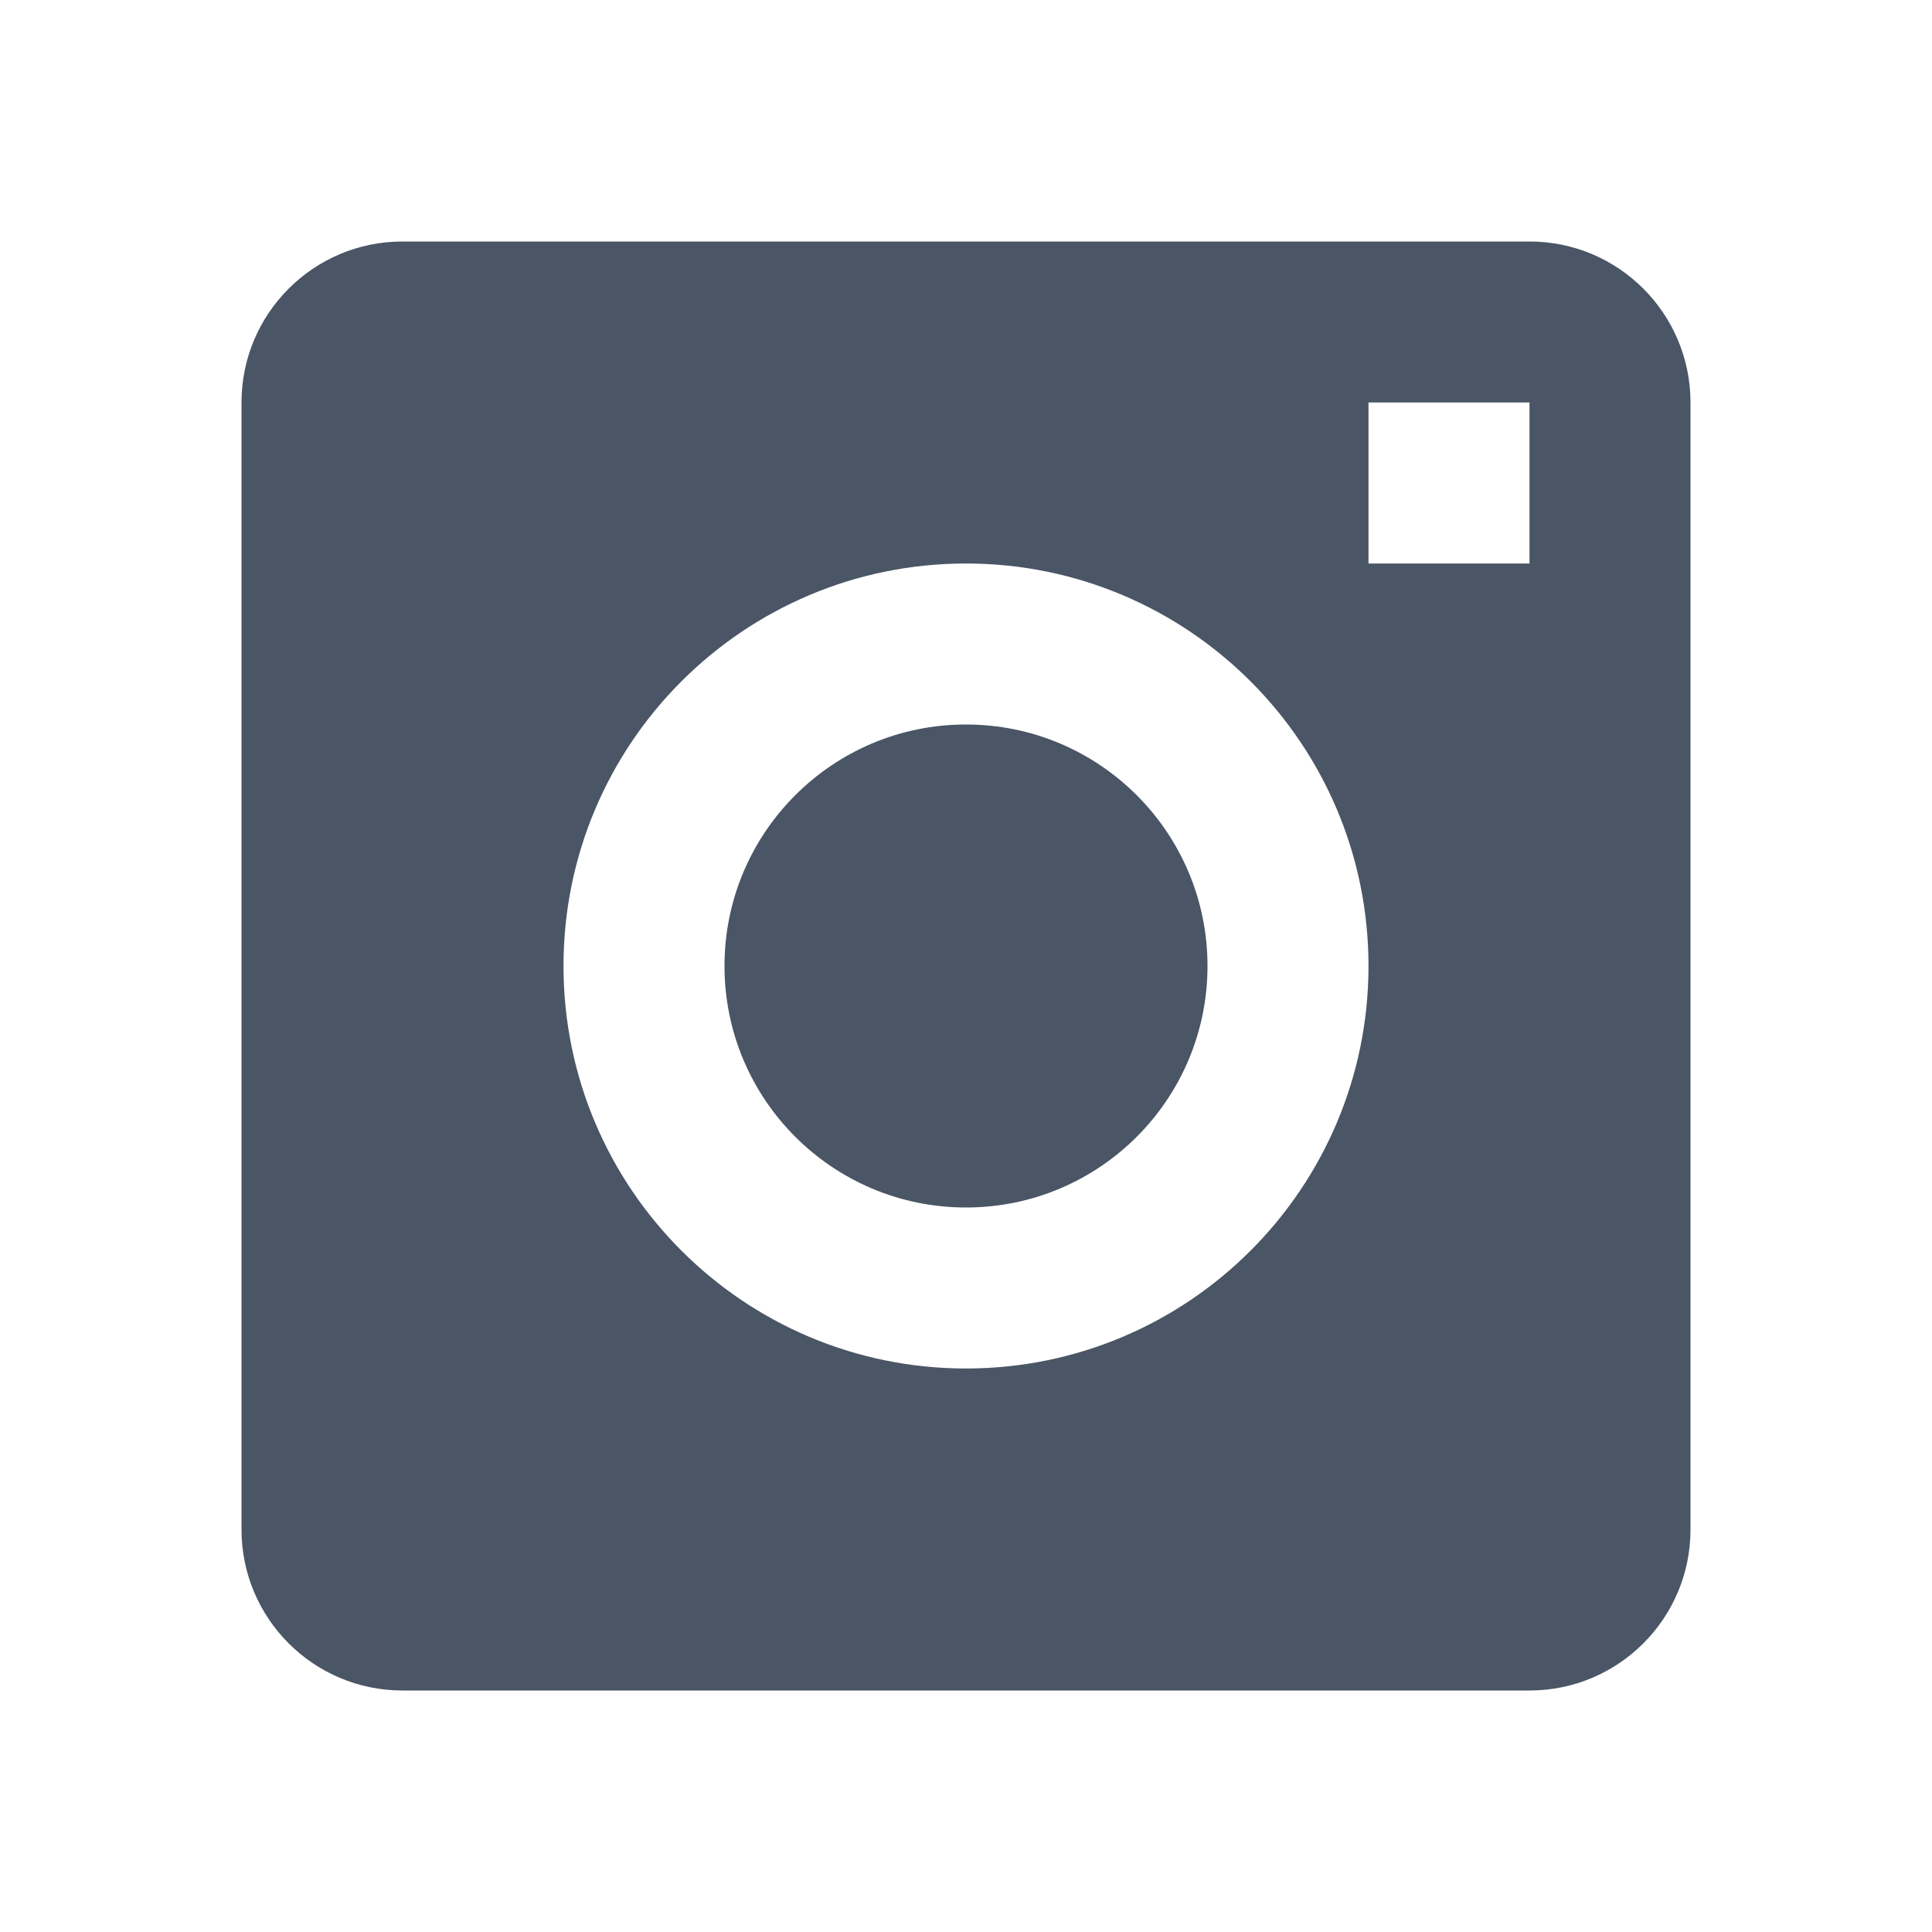
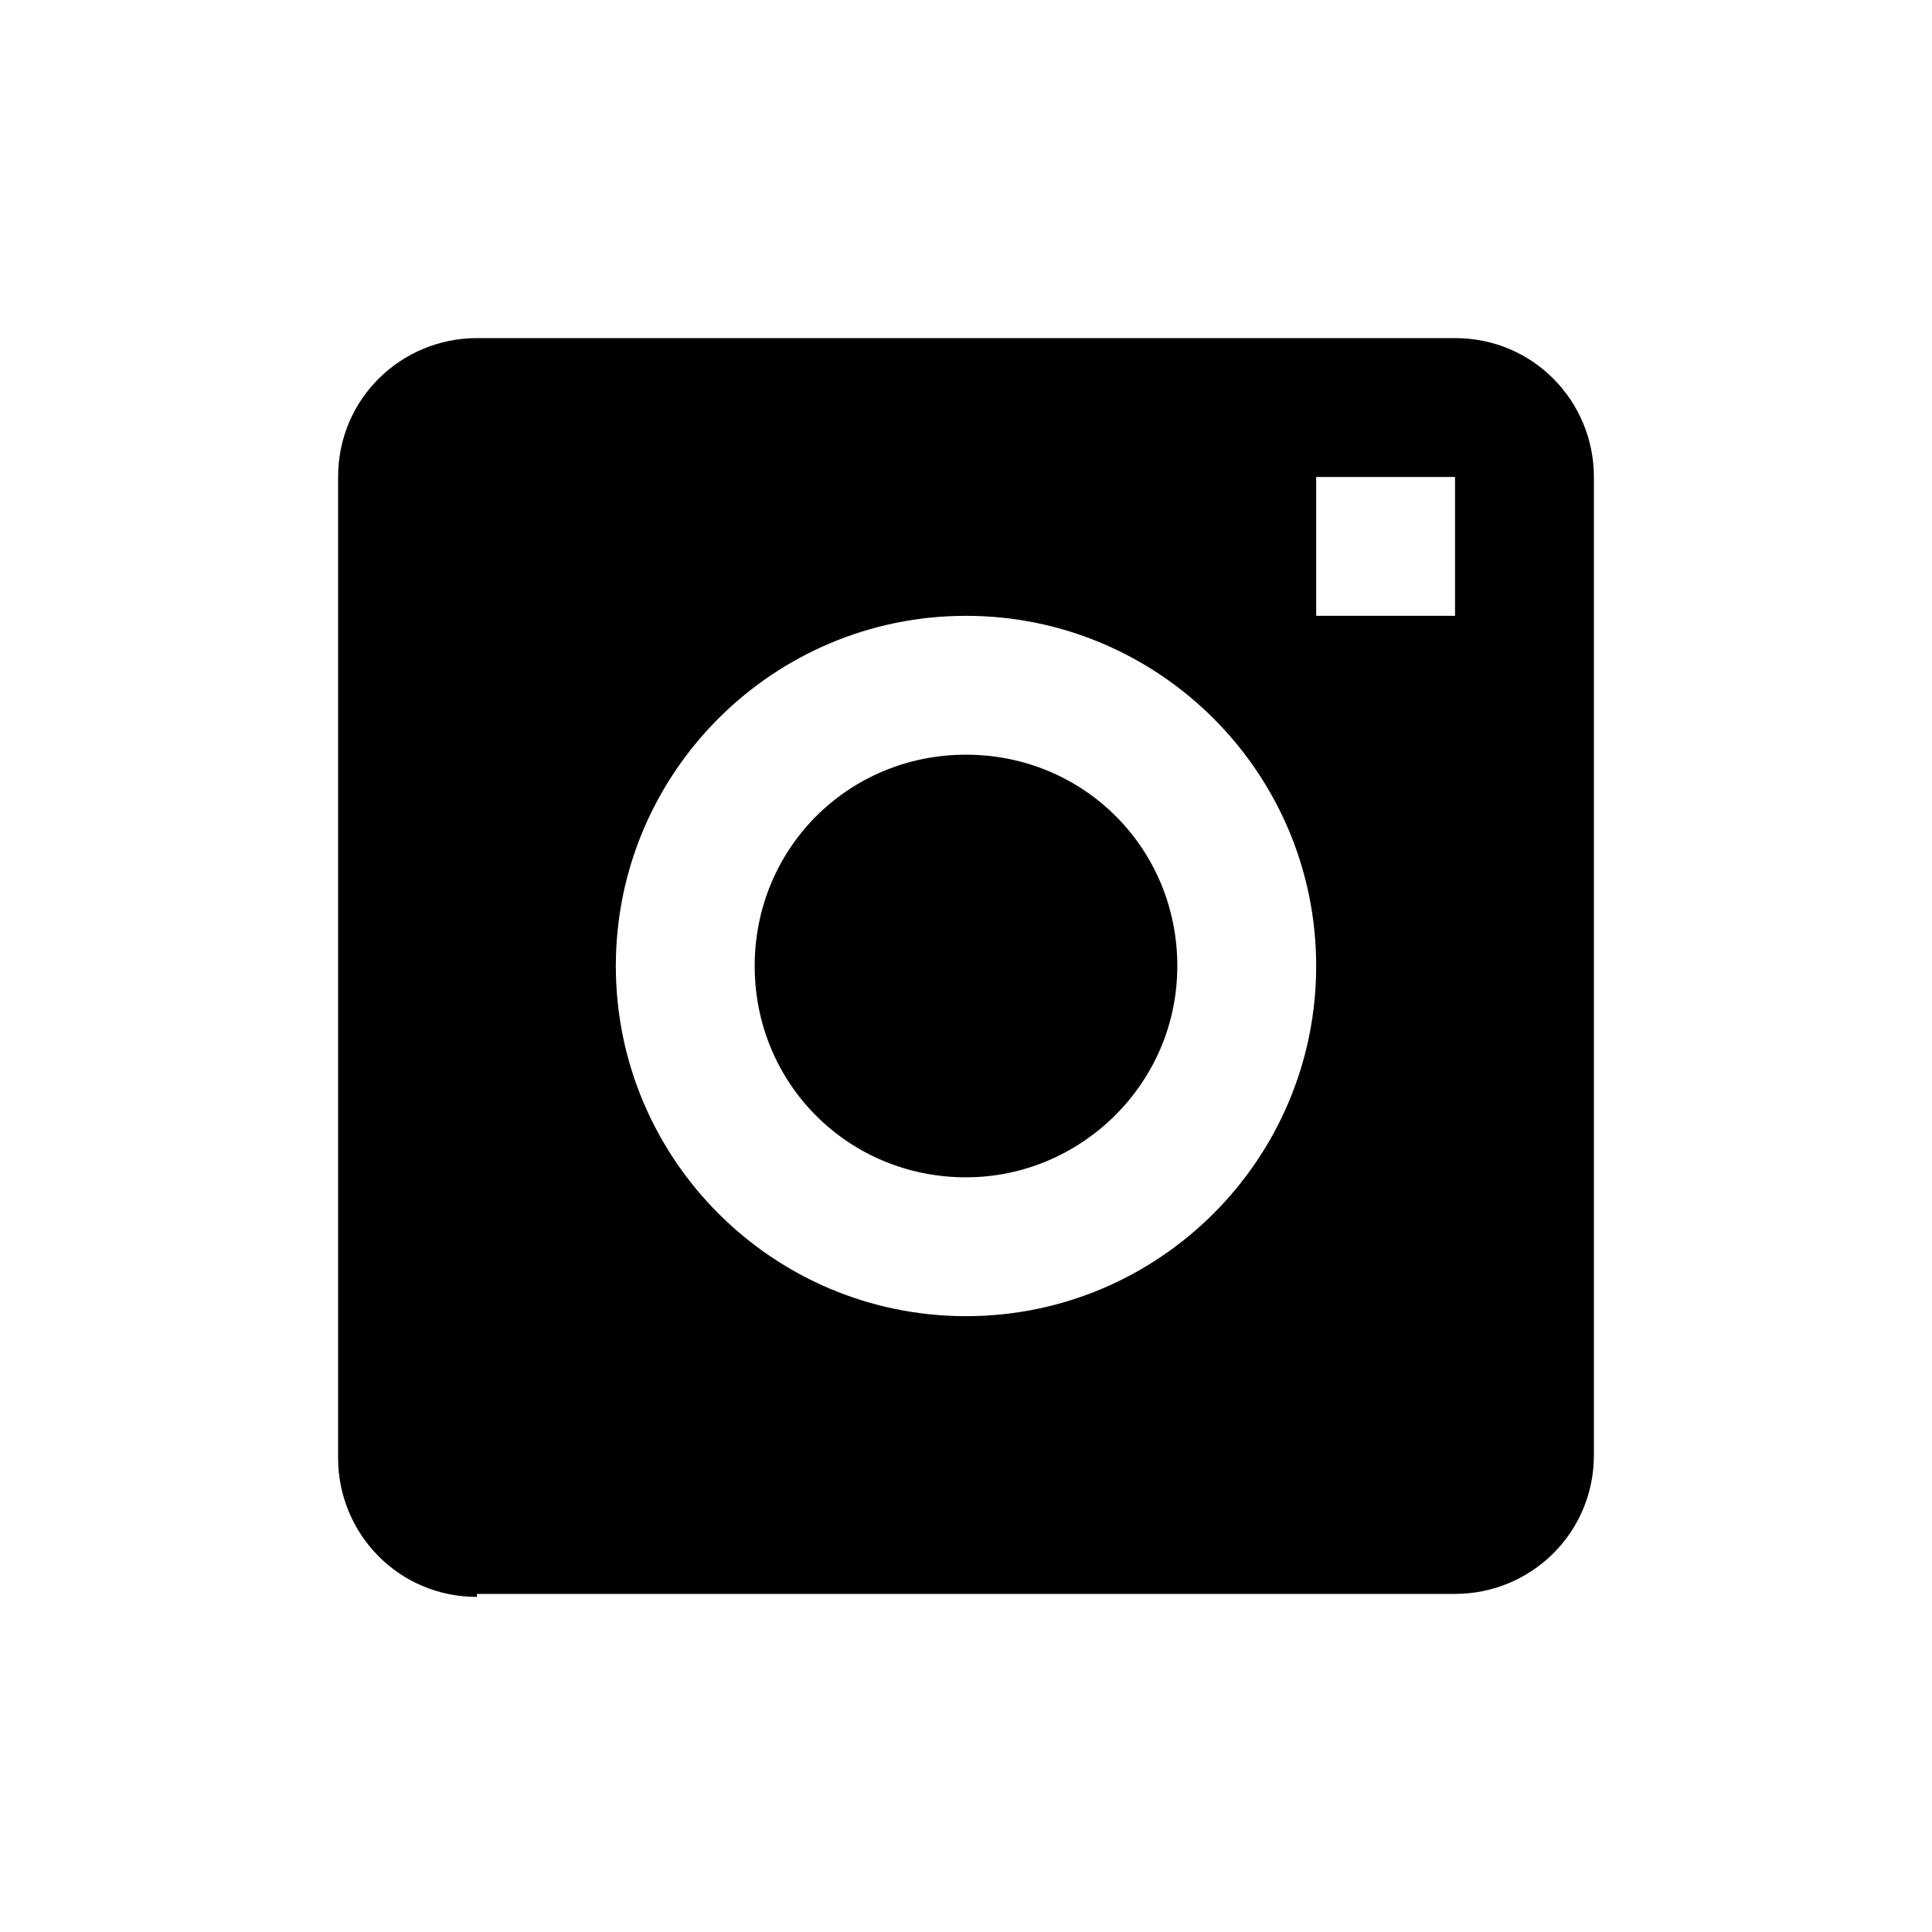
- <svg xmlns="http://www.w3.org/2000/svg" aria-hidden="true" role="img" width="64" height="64" viewBox="0 0 24 24" style="color: rgb(74, 85, 101);">
-   <path fill="currentColor" fill-rule="evenodd" d="M5 21a2 2 0 0 1-2-2V5a2 2 0 0 1 2-2h14a2 2 0 0 1 2 2v14a2 2 0 0 1-2 2zM17 5v2h2V5zm-5 12a5 5 0 1 0 0-10a5 5 0 0 0 0 10m0-2a3 3 0 1 0 0-6a3 3 0 0 0 0 6" />
+ <svg xmlns="http://www.w3.org/2000/svg" id="Layer_1" version="1.1" viewBox="0 0 64 64">
+   <defs>
+     <style>
+       .st0 {
+         fill-rule: evenodd;
+       }
+     </style>
+   </defs>
+   <path class="st0" d="M15.8,52.9c-2.6,0-4.6-2.1-4.6-4.6V15.8c0-2.6,2.1-4.6,4.6-4.6h32.4c2.6,0,4.6,2.1,4.6,4.6v32.4c0,2.6-2.1,4.6-4.6,4.6H15.8ZM43.6,15.8v4.6h4.6v-4.6h-4.6ZM32,43.6c6.4,0,11.6-5.2,11.6-11.6s-5.2-11.6-11.6-11.6-11.6,5.2-11.6,11.6,5.2,11.6,11.6,11.6M32,39c3.8,0,7-3.1,7-7s-3.1-7-7-7-7,3.1-7,7,3.1,7,7,7" />
</svg>
